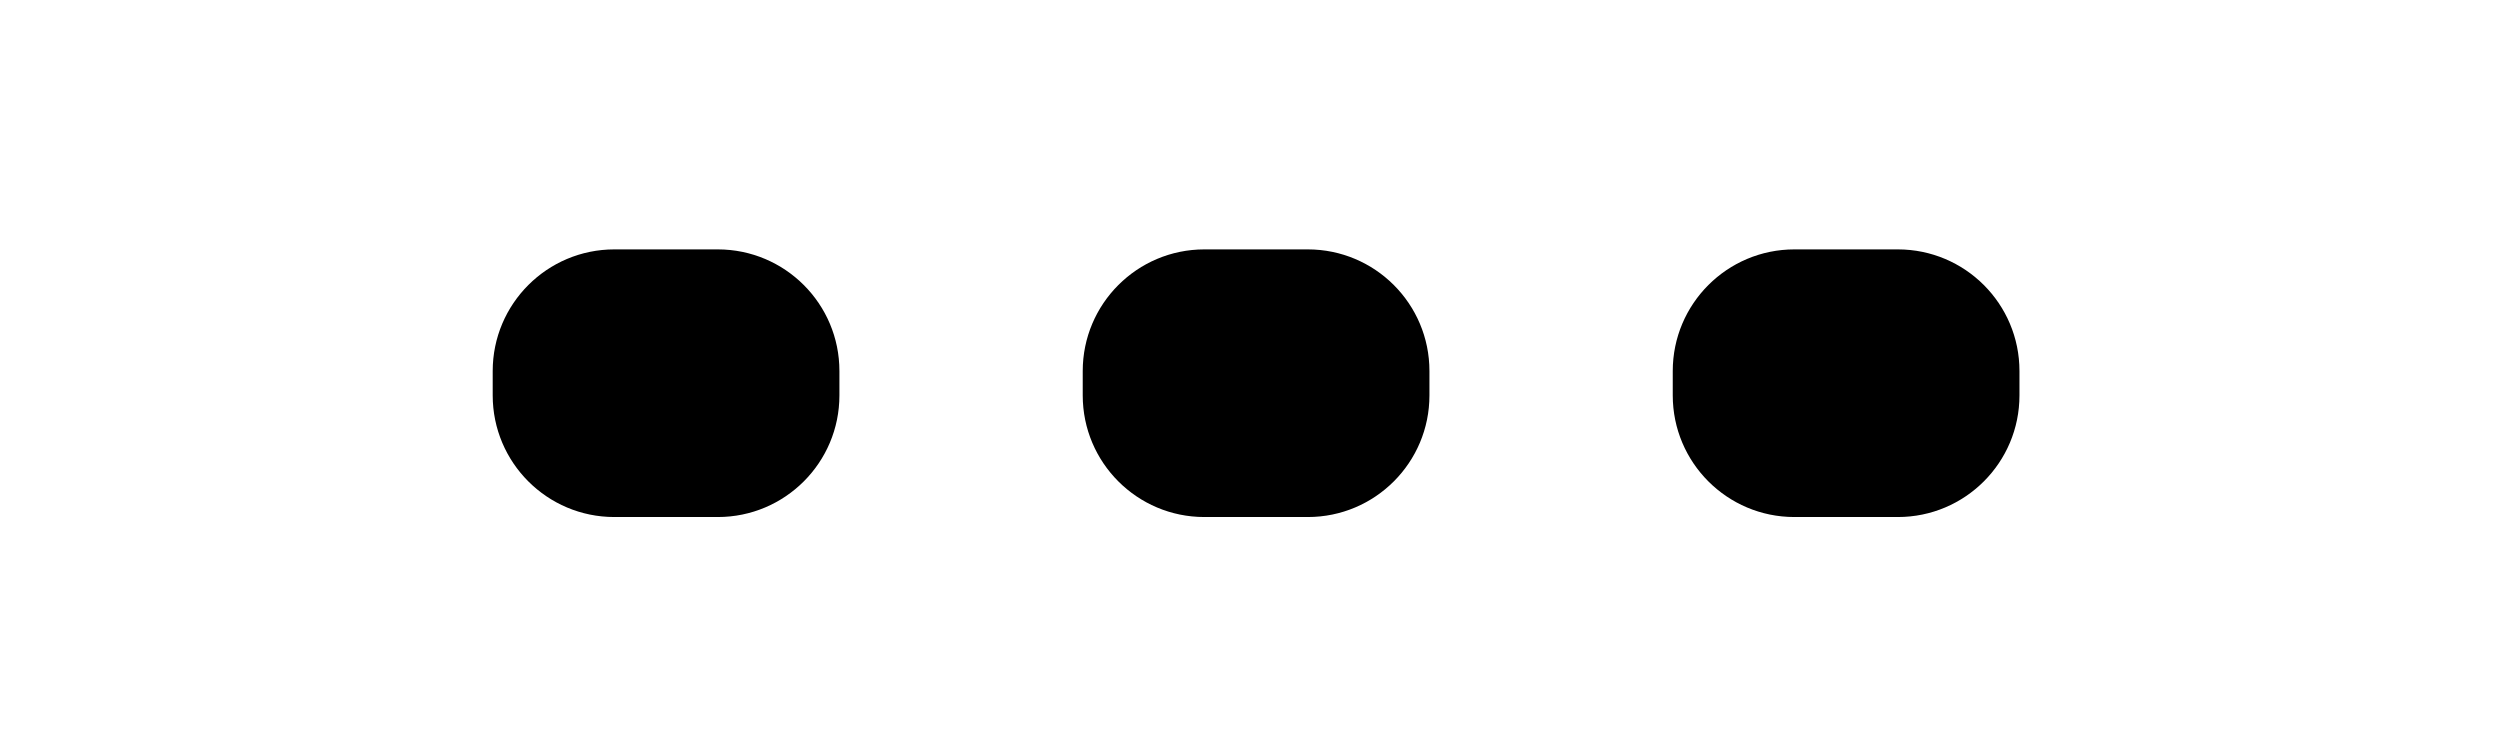
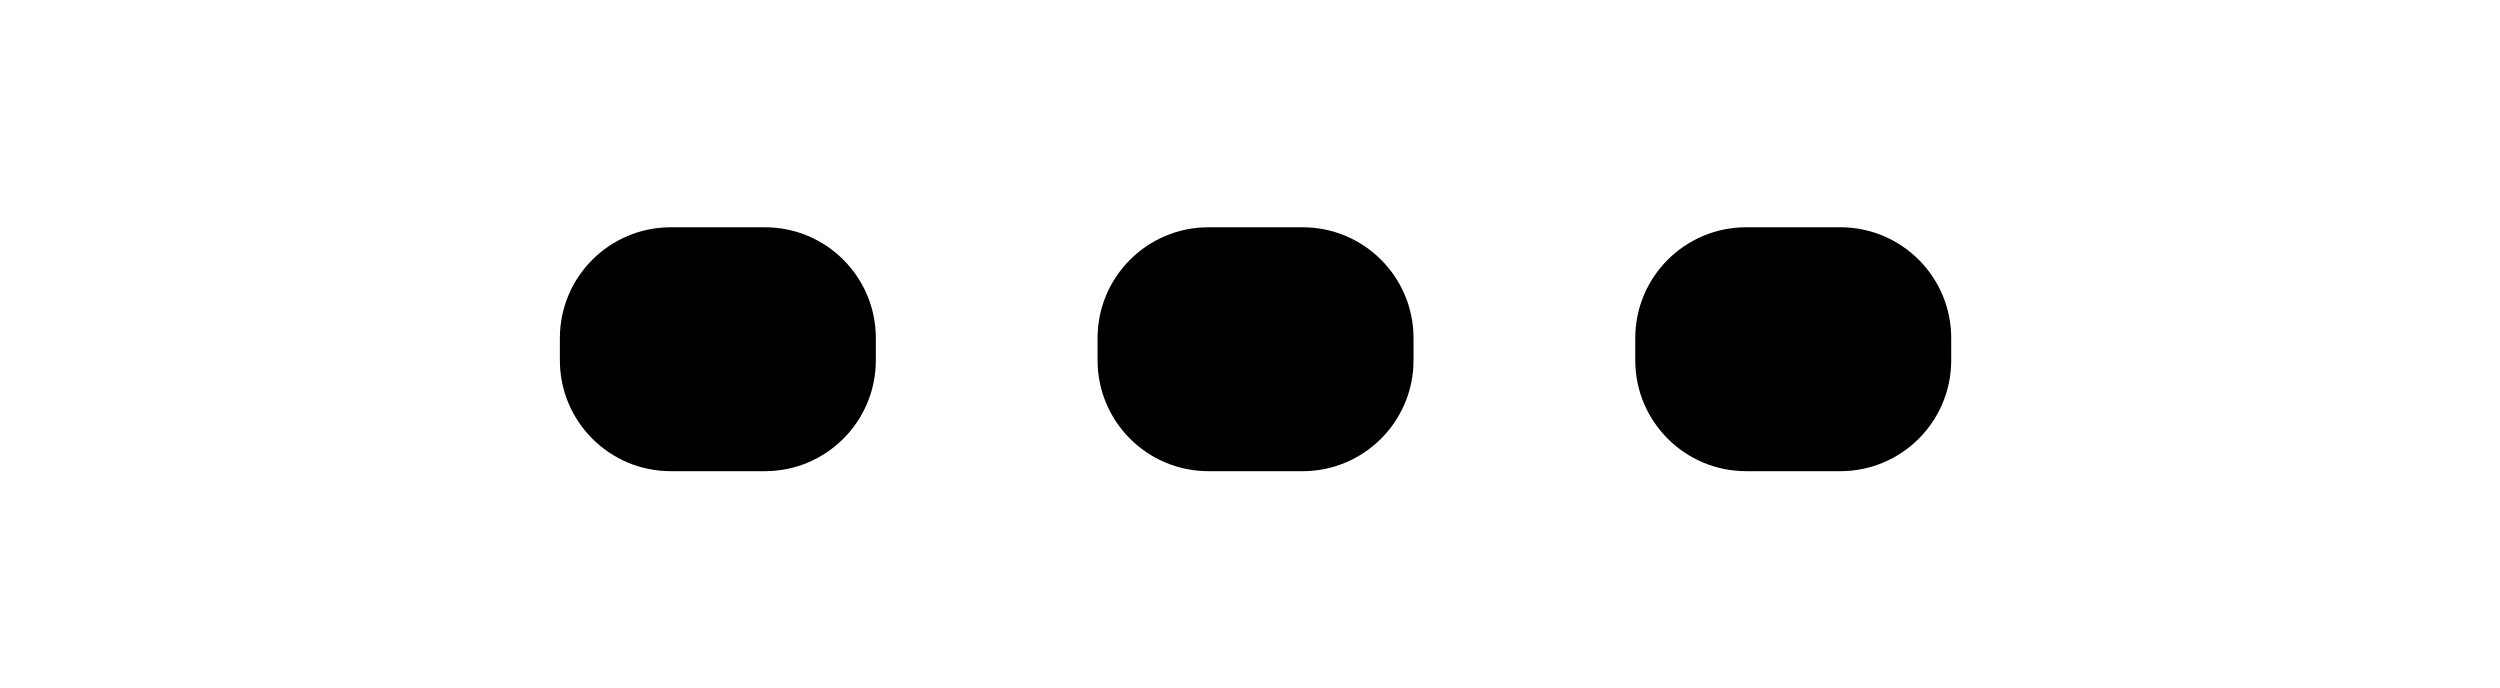
- <svg class="railroad-diagram" height="62" viewBox="0 0 205.5 62" width="205.5">
+ <svg class="railroad-diagram" height="62" viewBox="0 0 225.5 62" width="225.5">
  <g transform="translate(.5 .5)">
    <g>
      <path d="M20 21v20m0 -10h20" />
    </g>
+     <path d="M40 31h10" />
    <g>
-       <path d="M40 31h0.0" />
-       <path d="M165.5 31h0.0" />
+       <path d="M50 31h0.0" />
+       <path d="M175.5 31h0.0" />
      <g class="terminal ">
-         <path d="M40.0 31h0.0" />
-         <path d="M68.5 31h0.0" />
-         <rect height="22" rx="10" ry="10" width="28.5" x="40" y="20" />
-         <text x="54.25" y="35">1</text>
+         <path d="M50.0 31h0.0" />
+         <path d="M78.5 31h0.0" />
+         <rect height="22" rx="10" ry="10" width="28.5" x="50" y="20" />
+         <text x="64.25" y="35">1</text>
      </g>
-       <path d="M68.5 31h10" />
      <path d="M78.5 31h10" />
+       <path d="M88.5 31h10" />
      <g class="terminal ">
-         <path d="M88.5 31h0.0" />
-         <path d="M117.0 31h0.0" />
-         <rect height="22" rx="10" ry="10" width="28.5" x="88.5" y="20" />
-         <text x="102.75" y="35">2</text>
+         <path d="M98.5 31h0.0" />
+         <path d="M127.0 31h0.0" />
+         <rect height="22" rx="10" ry="10" width="28.5" x="98.5" y="20" />
+         <text x="112.75" y="35">2</text>
      </g>
-       <path d="M117.0 31h10" />
      <path d="M127.0 31h10" />
+       <path d="M137.0 31h10" />
      <g class="terminal ">
-         <path d="M137.0 31h0.0" />
-         <path d="M165.5 31h0.0" />
-         <rect height="22" rx="10" ry="10" width="28.5" x="137" y="20" />
-         <text x="151.25" y="35">3</text>
+         <path d="M147.0 31h0.0" />
+         <path d="M175.5 31h0.0" />
+         <rect height="22" rx="10" ry="10" width="28.5" x="147" y="20" />
+         <text x="161.25" y="35">3</text>
      </g>
    </g>
-     <path d="M 165.5 31 h 20 m 0 -10 v 20" />
+     <path d="M175.5 31h10" />
+     <path d="M 185.5 31 h 20 m 0 -10 v 20" />
  </g>
</svg>
